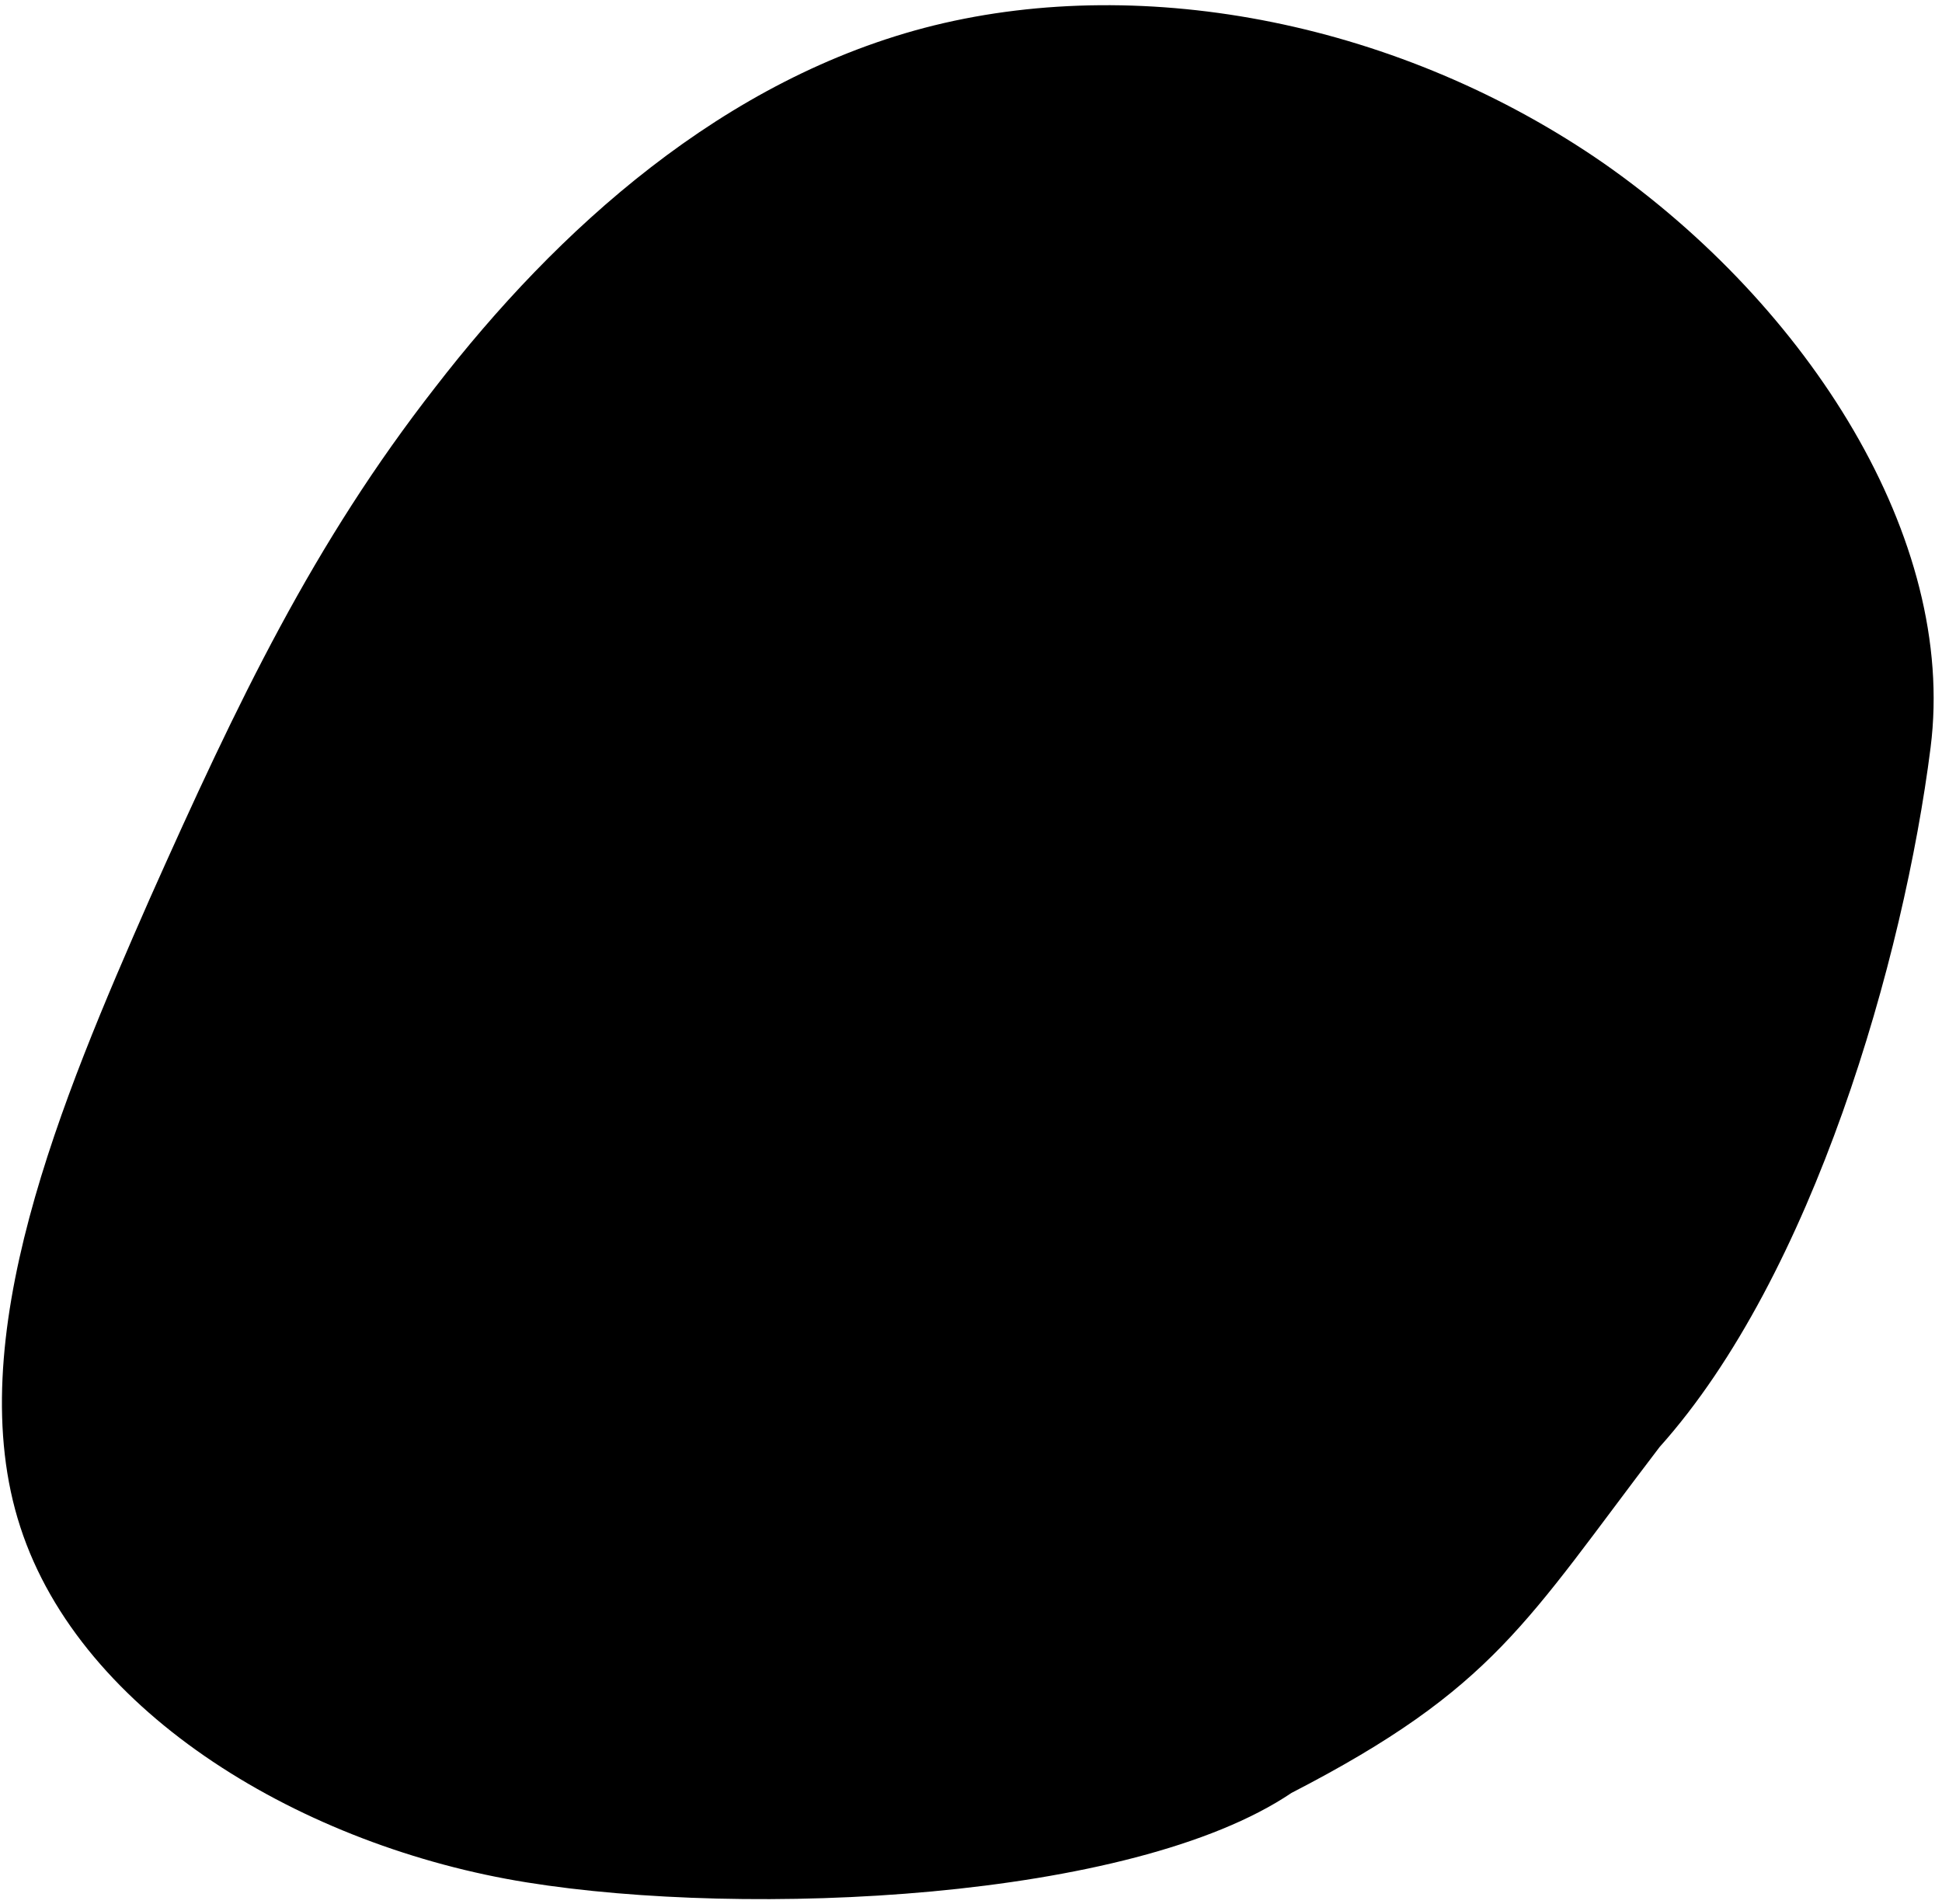
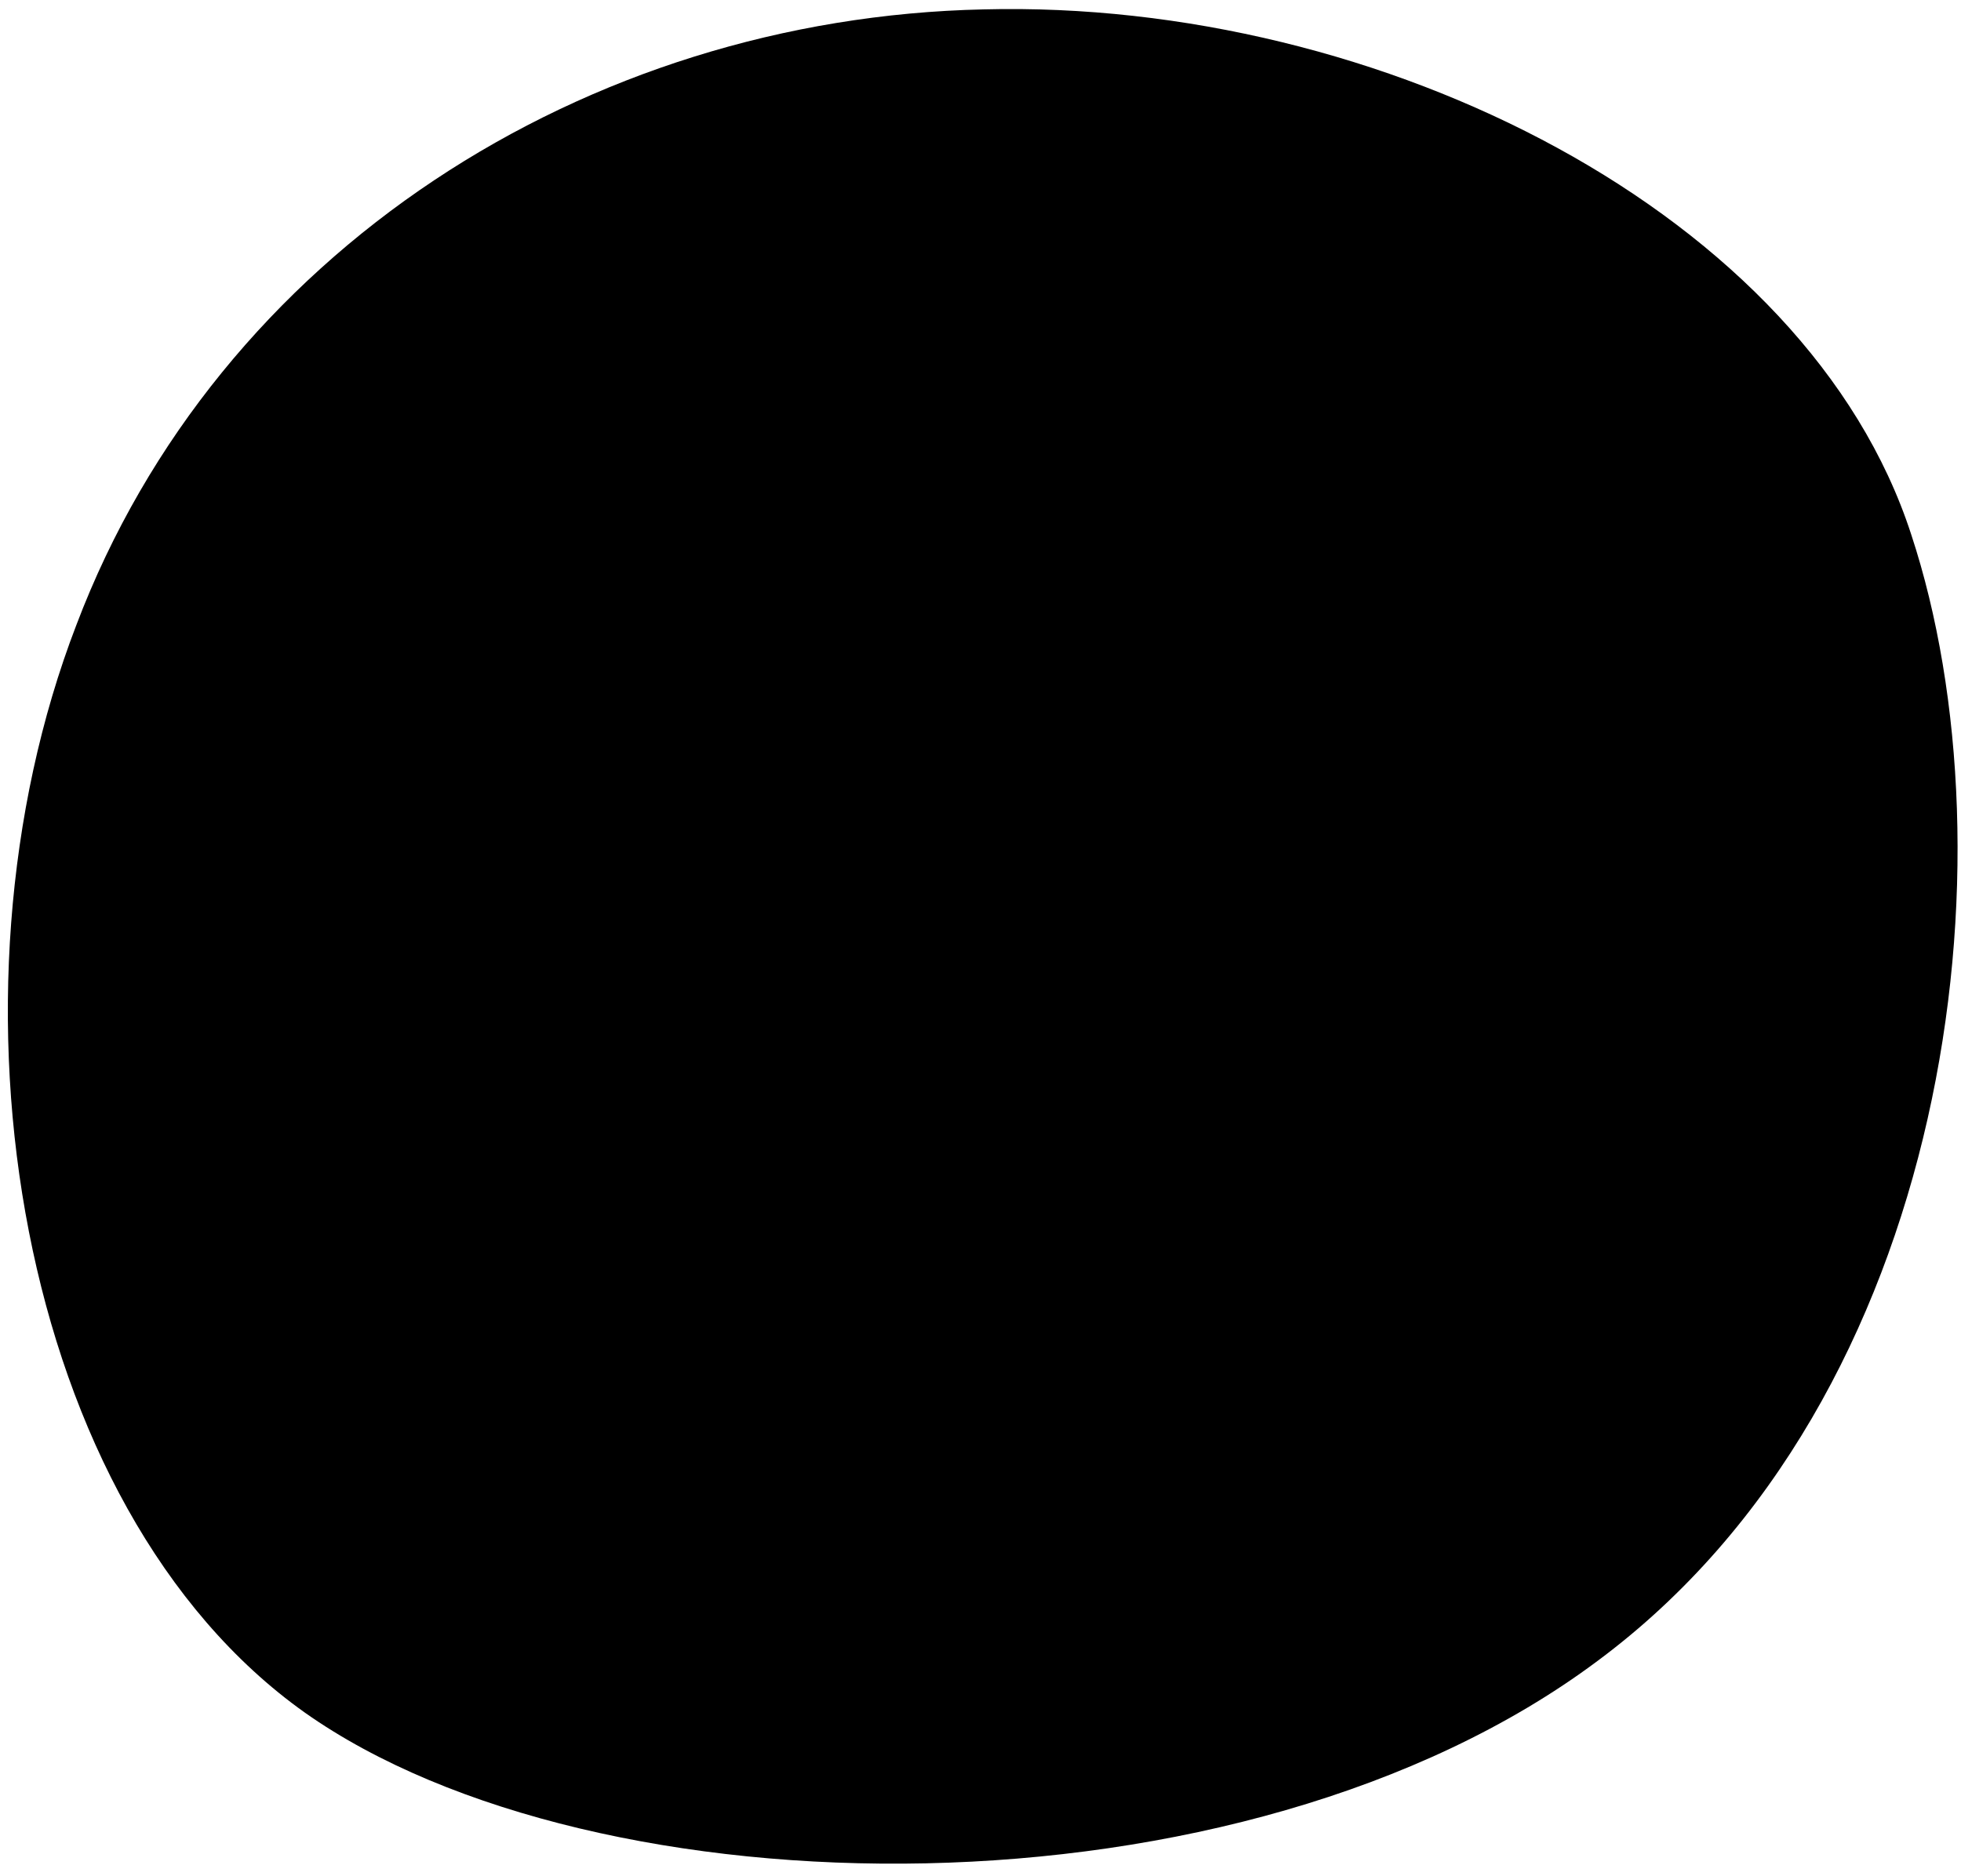
- <svg xmlns="http://www.w3.org/2000/svg" width="153" height="150" viewBox="0 0 153 150" fill="none">
-   <path d="M126.4 12.899C142.4 24.099 154.2 42.399 152.1 58.899C150 75.499 142.85 100.5 130.75 114C120.25 127.75 117.75 133 101.75 141.25C89.15 149.75 58.9 151.099 41.5 148.299C24 145.499 6.4 135.099 1.6 120.299C-3.2 105.599 4.9 86.499 11.8 70.799C18.8 55.099 24.7 42.799 34.3 30.499C43.8 18.199 57 6.099 73.6 1.999C90.3 -2.101 110.4 1.799 126.4 12.899Z" fill="black" />
+ <svg xmlns="http://www.w3.org/2000/svg" width="115" height="110" viewBox="0 0 115 110" fill="none">
+   <path d="M112.081 31.351C118.281 50.151 114.574 81.926 93.674 97.426C72.774 113.026 34.881 112.451 17.881 100.451C0.981 88.451 -3.919 58.451 4.481 36.651C12.781 14.751 34.381 1.051 57.681 0.551C80.981 -0.049 105.981 12.551 112.081 31.351Z" fill="black" />
</svg>
